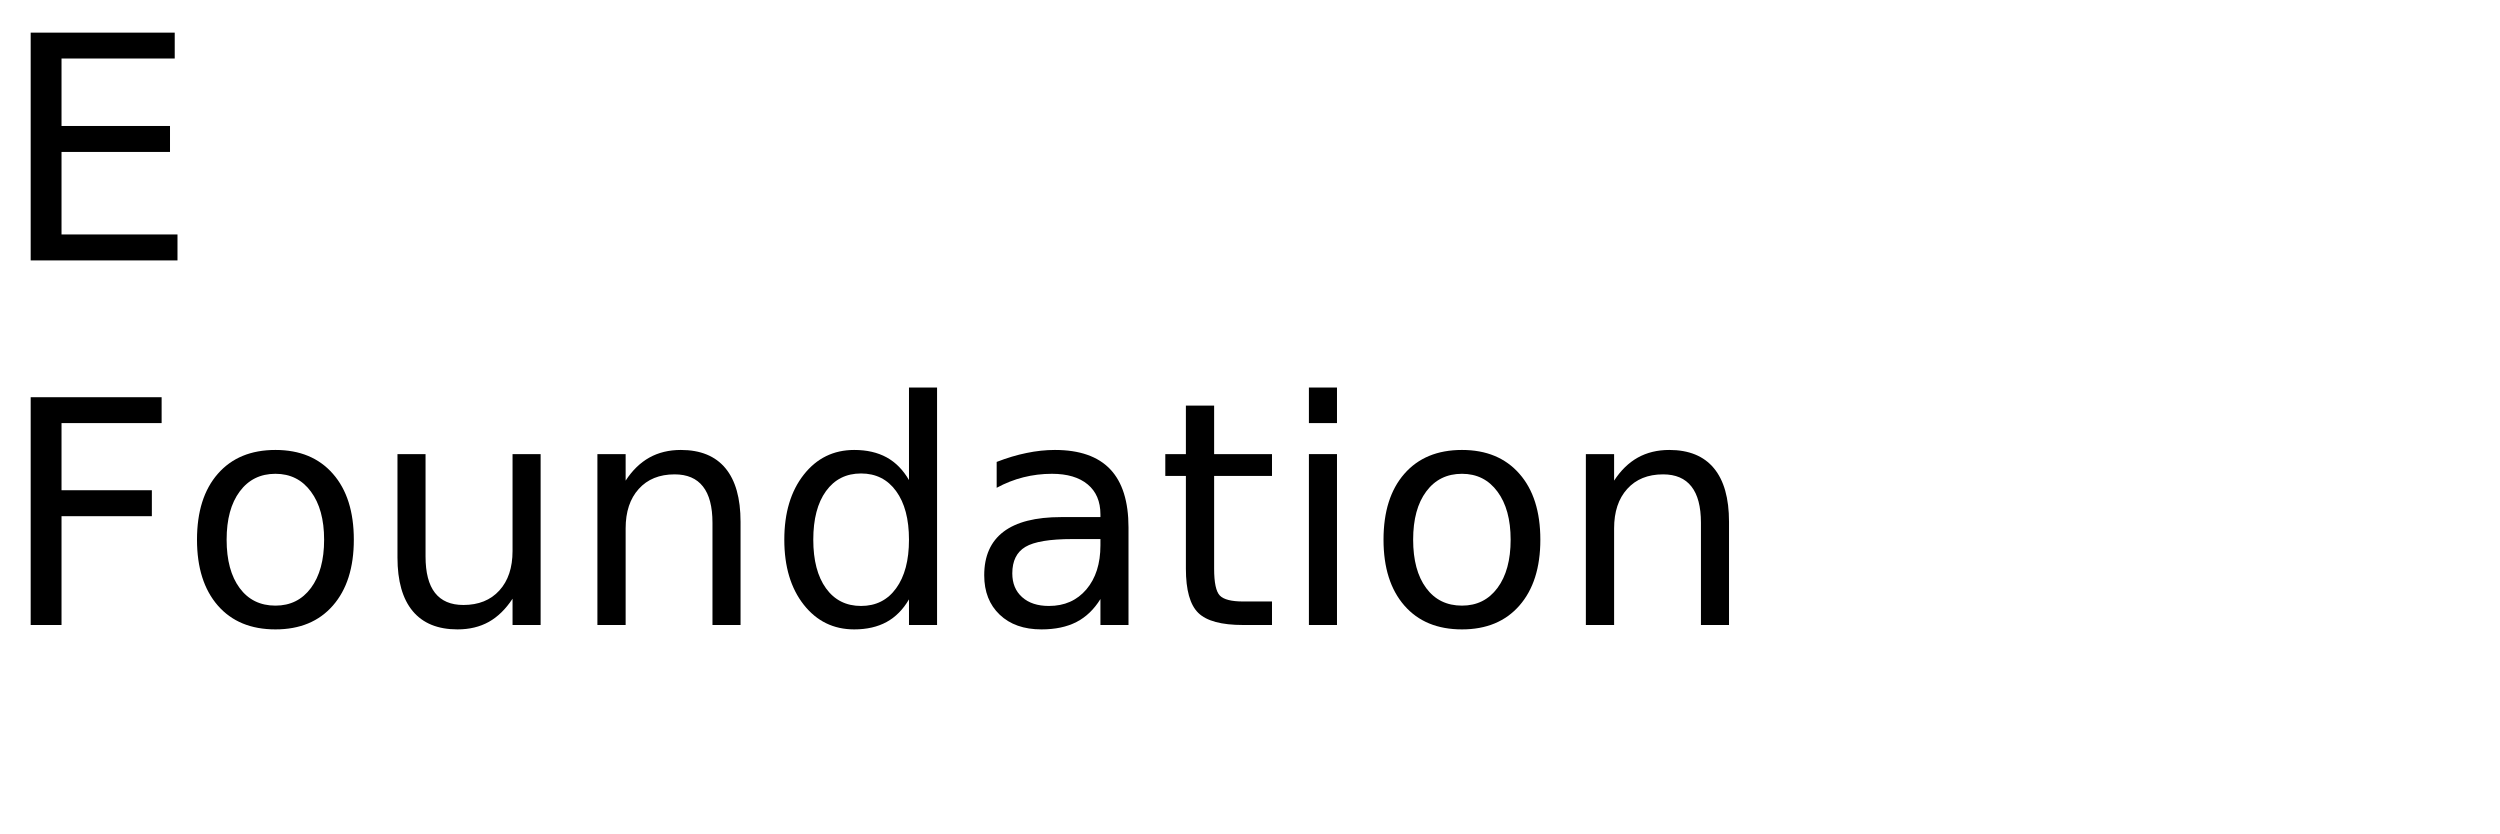
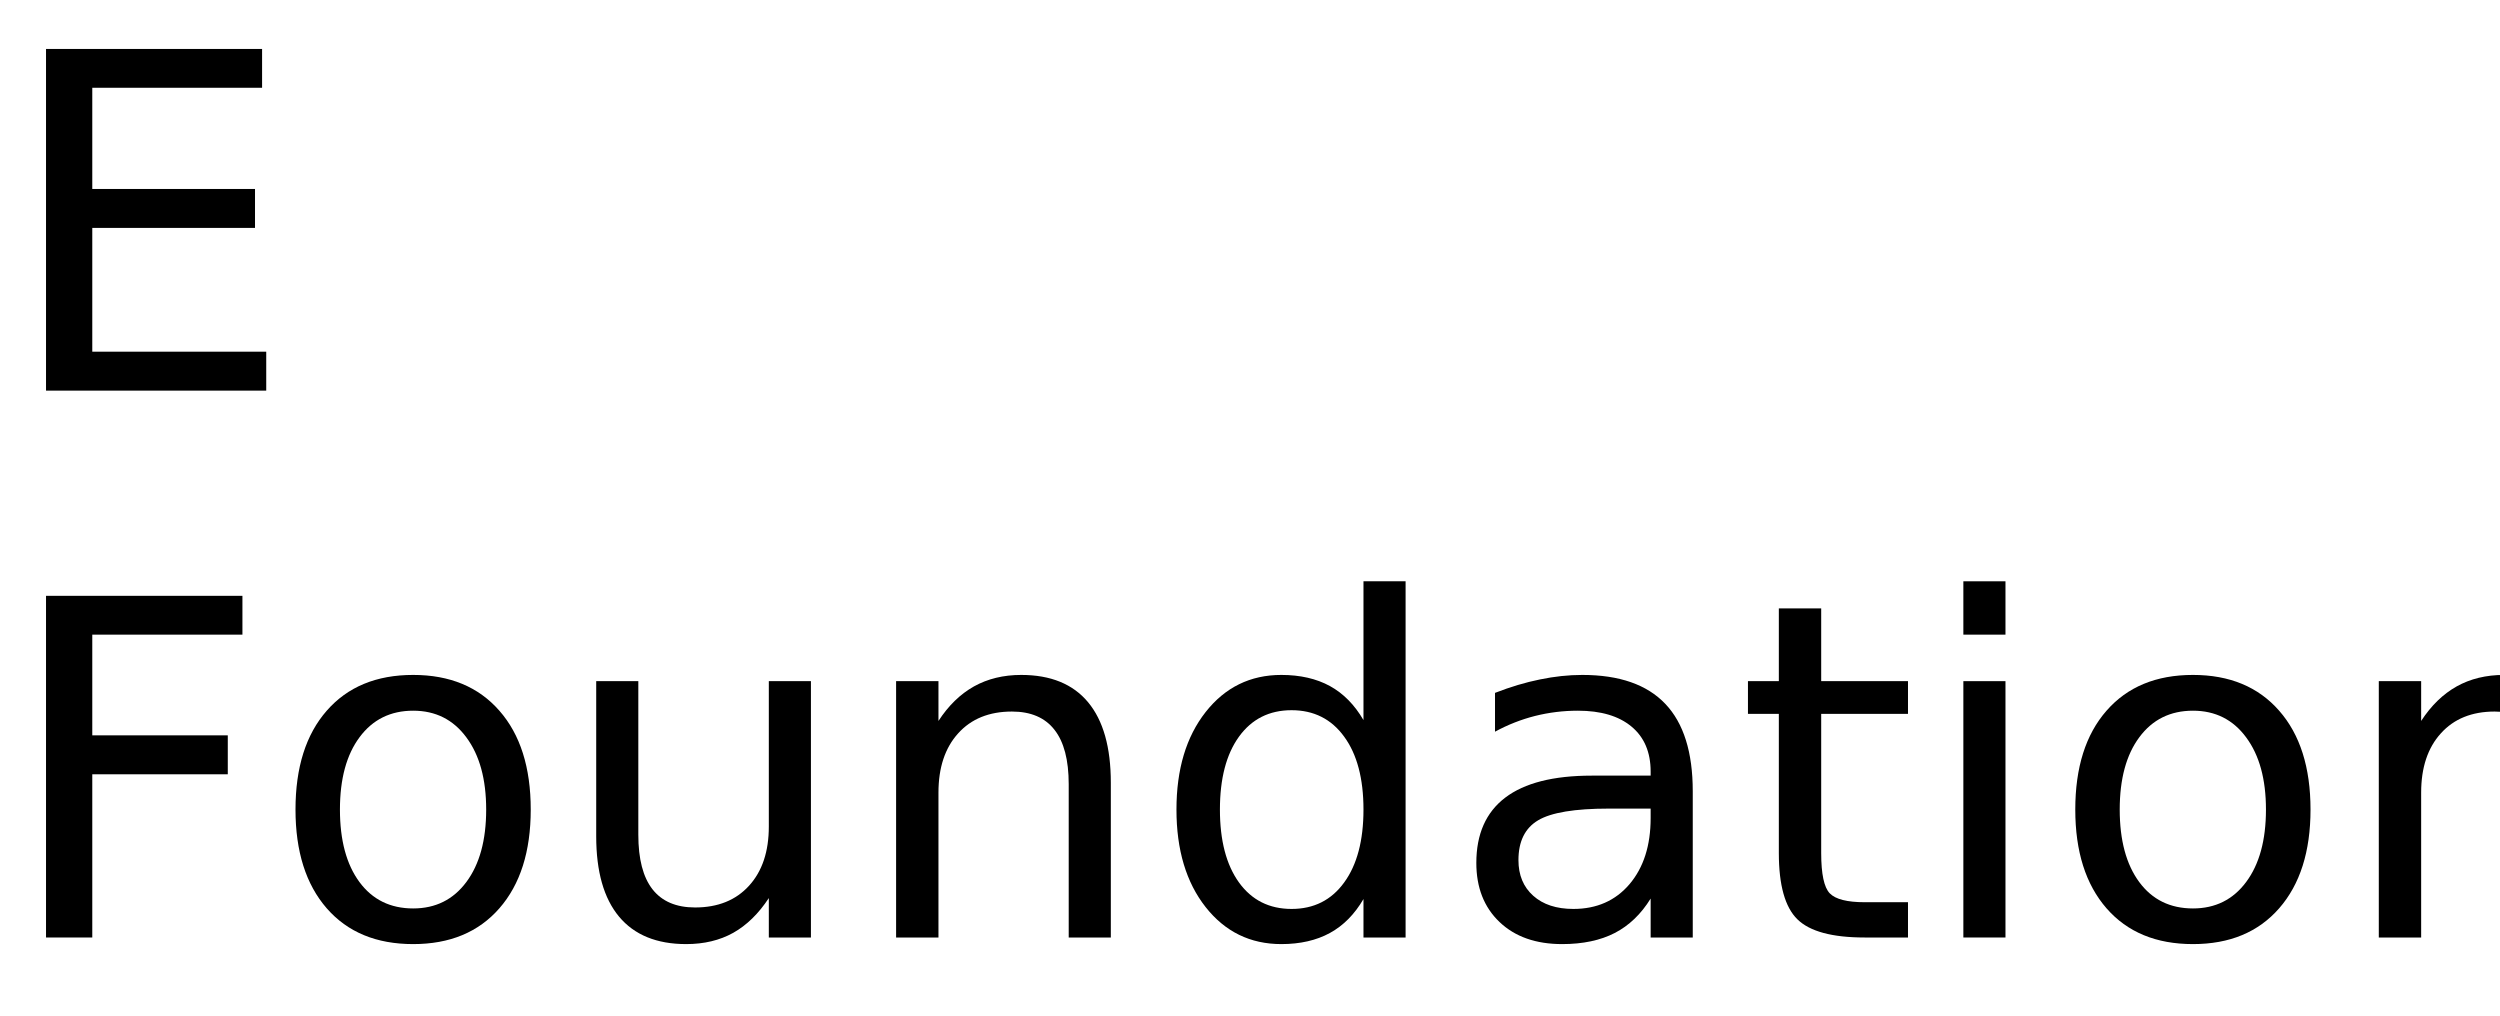
- <svg xmlns="http://www.w3.org/2000/svg" xmlns:xlink="http://www.w3.org/1999/xlink" width="480" height="160" viewBox="0 0 480 160">
+ <svg xmlns="http://www.w3.org/2000/svg" xmlns:xlink="http://www.w3.org/1999/xlink" width="320" height="130" viewBox="0 0 320 130">
  <defs>
    <g>
      <g id="glyph-0-0">
        <path d="M 5.891 -43.734 L 33.547 -43.734 L 33.547 -38.766 L 11.812 -38.766 L 11.812 -25.812 L 32.641 -25.812 L 32.641 -20.828 L 11.812 -20.828 L 11.812 -4.984 L 34.078 -4.984 L 34.078 0 L 5.891 0 Z M 5.891 -43.734 " />
      </g>
      <g id="glyph-0-1">
        <path d="M 5.891 -43.734 L 31.031 -43.734 L 31.031 -38.766 L 11.812 -38.766 L 11.812 -25.875 L 29.156 -25.875 L 29.156 -20.891 L 11.812 -20.891 L 11.812 0 L 5.891 0 Z M 5.891 -43.734 " />
      </g>
      <g id="glyph-0-2">
        <path d="M 18.375 -29.031 C 15.477 -29.031 13.191 -27.898 11.516 -25.641 C 9.836 -23.391 9 -20.301 9 -16.375 C 9 -12.445 9.832 -9.352 11.5 -7.094 C 13.164 -4.844 15.457 -3.719 18.375 -3.719 C 21.238 -3.719 23.508 -4.848 25.188 -7.109 C 26.875 -9.379 27.719 -12.469 27.719 -16.375 C 27.719 -20.258 26.875 -23.336 25.188 -25.609 C 23.508 -27.891 21.238 -29.031 18.375 -29.031 Z M 18.375 -33.609 C 23.062 -33.609 26.738 -32.082 29.406 -29.031 C 32.082 -25.988 33.422 -21.77 33.422 -16.375 C 33.422 -11.008 32.082 -6.797 29.406 -3.734 C 26.738 -0.68 23.062 0.844 18.375 0.844 C 13.664 0.844 9.977 -0.68 7.312 -3.734 C 4.645 -6.797 3.312 -11.008 3.312 -16.375 C 3.312 -21.77 4.645 -25.988 7.312 -29.031 C 9.977 -32.082 13.664 -33.609 18.375 -33.609 Z M 18.375 -33.609 " />
      </g>
      <g id="glyph-0-3">
        <path d="M 5.094 -12.953 L 5.094 -32.812 L 10.484 -32.812 L 10.484 -13.156 C 10.484 -10.051 11.086 -7.723 12.297 -6.172 C 13.516 -4.617 15.332 -3.844 17.75 -3.844 C 20.664 -3.844 22.969 -4.77 24.656 -6.625 C 26.344 -8.477 27.188 -11.004 27.188 -14.203 L 27.188 -32.812 L 32.578 -32.812 L 32.578 0 L 27.188 0 L 27.188 -5.047 C 25.875 -3.047 24.352 -1.562 22.625 -0.594 C 20.906 0.363 18.898 0.844 16.609 0.844 C 12.836 0.844 9.973 -0.328 8.016 -2.672 C 6.066 -5.016 5.094 -8.441 5.094 -12.953 Z M 18.656 -33.609 Z M 18.656 -33.609 " />
      </g>
      <g id="glyph-0-4">
        <path d="M 32.938 -19.812 L 32.938 0 L 27.547 0 L 27.547 -19.625 C 27.547 -22.727 26.938 -25.051 25.719 -26.594 C 24.508 -28.145 22.695 -28.922 20.281 -28.922 C 17.363 -28.922 15.066 -27.988 13.391 -26.125 C 11.711 -24.27 10.875 -21.742 10.875 -18.547 L 10.875 0 L 5.453 0 L 5.453 -32.812 L 10.875 -32.812 L 10.875 -27.719 C 12.156 -29.688 13.672 -31.16 15.422 -32.141 C 17.172 -33.117 19.188 -33.609 21.469 -33.609 C 25.238 -33.609 28.094 -32.441 30.031 -30.109 C 31.969 -27.773 32.938 -24.344 32.938 -19.812 Z M 32.938 -19.812 " />
      </g>
      <g id="glyph-0-5">
        <path d="M 27.25 -27.828 L 27.25 -45.594 L 32.641 -45.594 L 32.641 0 L 27.25 0 L 27.25 -4.922 C 26.113 -2.973 24.68 -1.523 22.953 -0.578 C 21.223 0.367 19.148 0.844 16.734 0.844 C 12.766 0.844 9.535 -0.734 7.047 -3.891 C 4.555 -7.055 3.312 -11.219 3.312 -16.375 C 3.312 -21.531 4.555 -25.691 7.047 -28.859 C 9.535 -32.023 12.766 -33.609 16.734 -33.609 C 19.148 -33.609 21.223 -33.133 22.953 -32.188 C 24.68 -31.238 26.113 -29.785 27.25 -27.828 Z M 8.875 -16.375 C 8.875 -12.414 9.688 -9.305 11.312 -7.047 C 12.945 -4.785 15.191 -3.656 18.047 -3.656 C 20.898 -3.656 23.145 -4.785 24.781 -7.047 C 26.426 -9.305 27.25 -12.414 27.25 -16.375 C 27.25 -20.344 26.426 -23.453 24.781 -25.703 C 23.145 -27.961 20.898 -29.094 18.047 -29.094 C 15.191 -29.094 12.945 -27.961 11.312 -25.703 C 9.688 -23.453 8.875 -20.344 8.875 -16.375 Z M 8.875 -16.375 " />
      </g>
      <g id="glyph-0-6">
        <path d="M 20.562 -16.5 C 16.207 -16.5 13.191 -16 11.516 -15 C 9.836 -14 9 -12.301 9 -9.906 C 9 -7.988 9.629 -6.469 10.891 -5.344 C 12.148 -4.219 13.863 -3.656 16.031 -3.656 C 19.02 -3.656 21.414 -4.711 23.219 -6.828 C 25.02 -8.953 25.922 -11.773 25.922 -15.297 L 25.922 -16.5 Z M 31.312 -18.719 L 31.312 0 L 25.922 0 L 25.922 -4.984 C 24.691 -2.992 23.16 -1.523 21.328 -0.578 C 19.492 0.367 17.25 0.844 14.594 0.844 C 11.227 0.844 8.555 -0.098 6.578 -1.984 C 4.598 -3.867 3.609 -6.391 3.609 -9.547 C 3.609 -13.242 4.844 -16.031 7.312 -17.906 C 9.781 -19.781 13.469 -20.719 18.375 -20.719 L 25.922 -20.719 L 25.922 -21.234 C 25.922 -23.723 25.102 -25.645 23.469 -27 C 21.844 -28.352 19.555 -29.031 16.609 -29.031 C 14.734 -29.031 12.906 -28.805 11.125 -28.359 C 9.352 -27.91 7.645 -27.238 6 -26.344 L 6 -31.312 C 7.977 -32.082 9.895 -32.656 11.75 -33.031 C 13.602 -33.414 15.41 -33.609 17.172 -33.609 C 21.91 -33.609 25.453 -32.375 27.797 -29.906 C 30.141 -27.445 31.312 -23.719 31.312 -18.719 Z M 31.312 -18.719 " />
      </g>
      <g id="glyph-0-7">
        <path d="M 10.984 -42.125 L 10.984 -32.812 L 22.094 -32.812 L 22.094 -28.625 L 10.984 -28.625 L 10.984 -10.812 C 10.984 -8.133 11.348 -6.414 12.078 -5.656 C 12.816 -4.895 14.305 -4.516 16.547 -4.516 L 22.094 -4.516 L 22.094 0 L 16.547 0 C 12.391 0 9.52 -0.773 7.938 -2.328 C 6.352 -3.879 5.562 -6.707 5.562 -10.812 L 5.562 -28.625 L 1.609 -28.625 L 1.609 -32.812 L 5.562 -32.812 L 5.562 -42.125 Z M 10.984 -42.125 " />
      </g>
      <g id="glyph-0-8">
        <path d="M 5.656 -32.812 L 11.047 -32.812 L 11.047 0 L 5.656 0 Z M 5.656 -45.594 L 11.047 -45.594 L 11.047 -38.766 L 5.656 -38.766 Z M 5.656 -45.594 " />
      </g>
    </g>
  </defs>
  <g fill="rgb(0%, 0%, 0%)" fill-opacity="1">
    <use xlink:href="#glyph-0-0" x="0" y="50" />
  </g>
  <g fill="rgb(0%, 0%, 0%)" fill-opacity="1">
    <use xlink:href="#glyph-0-1" x="0" y="120" />
    <use xlink:href="#glyph-0-2" x="34.512" y="120" />
    <use xlink:href="#glyph-0-3" x="71.221" y="120" />
    <use xlink:href="#glyph-0-4" x="109.248" y="120" />
    <use xlink:href="#glyph-0-5" x="147.275" y="120" />
    <use xlink:href="#glyph-0-6" x="185.361" y="120" />
    <use xlink:href="#glyph-0-7" x="222.129" y="120" />
    <use xlink:href="#glyph-0-8" x="245.654" y="120" />
    <use xlink:href="#glyph-0-2" x="262.324" y="120" />
    <use xlink:href="#glyph-0-4" x="299.033" y="120" />
  </g>
</svg>
